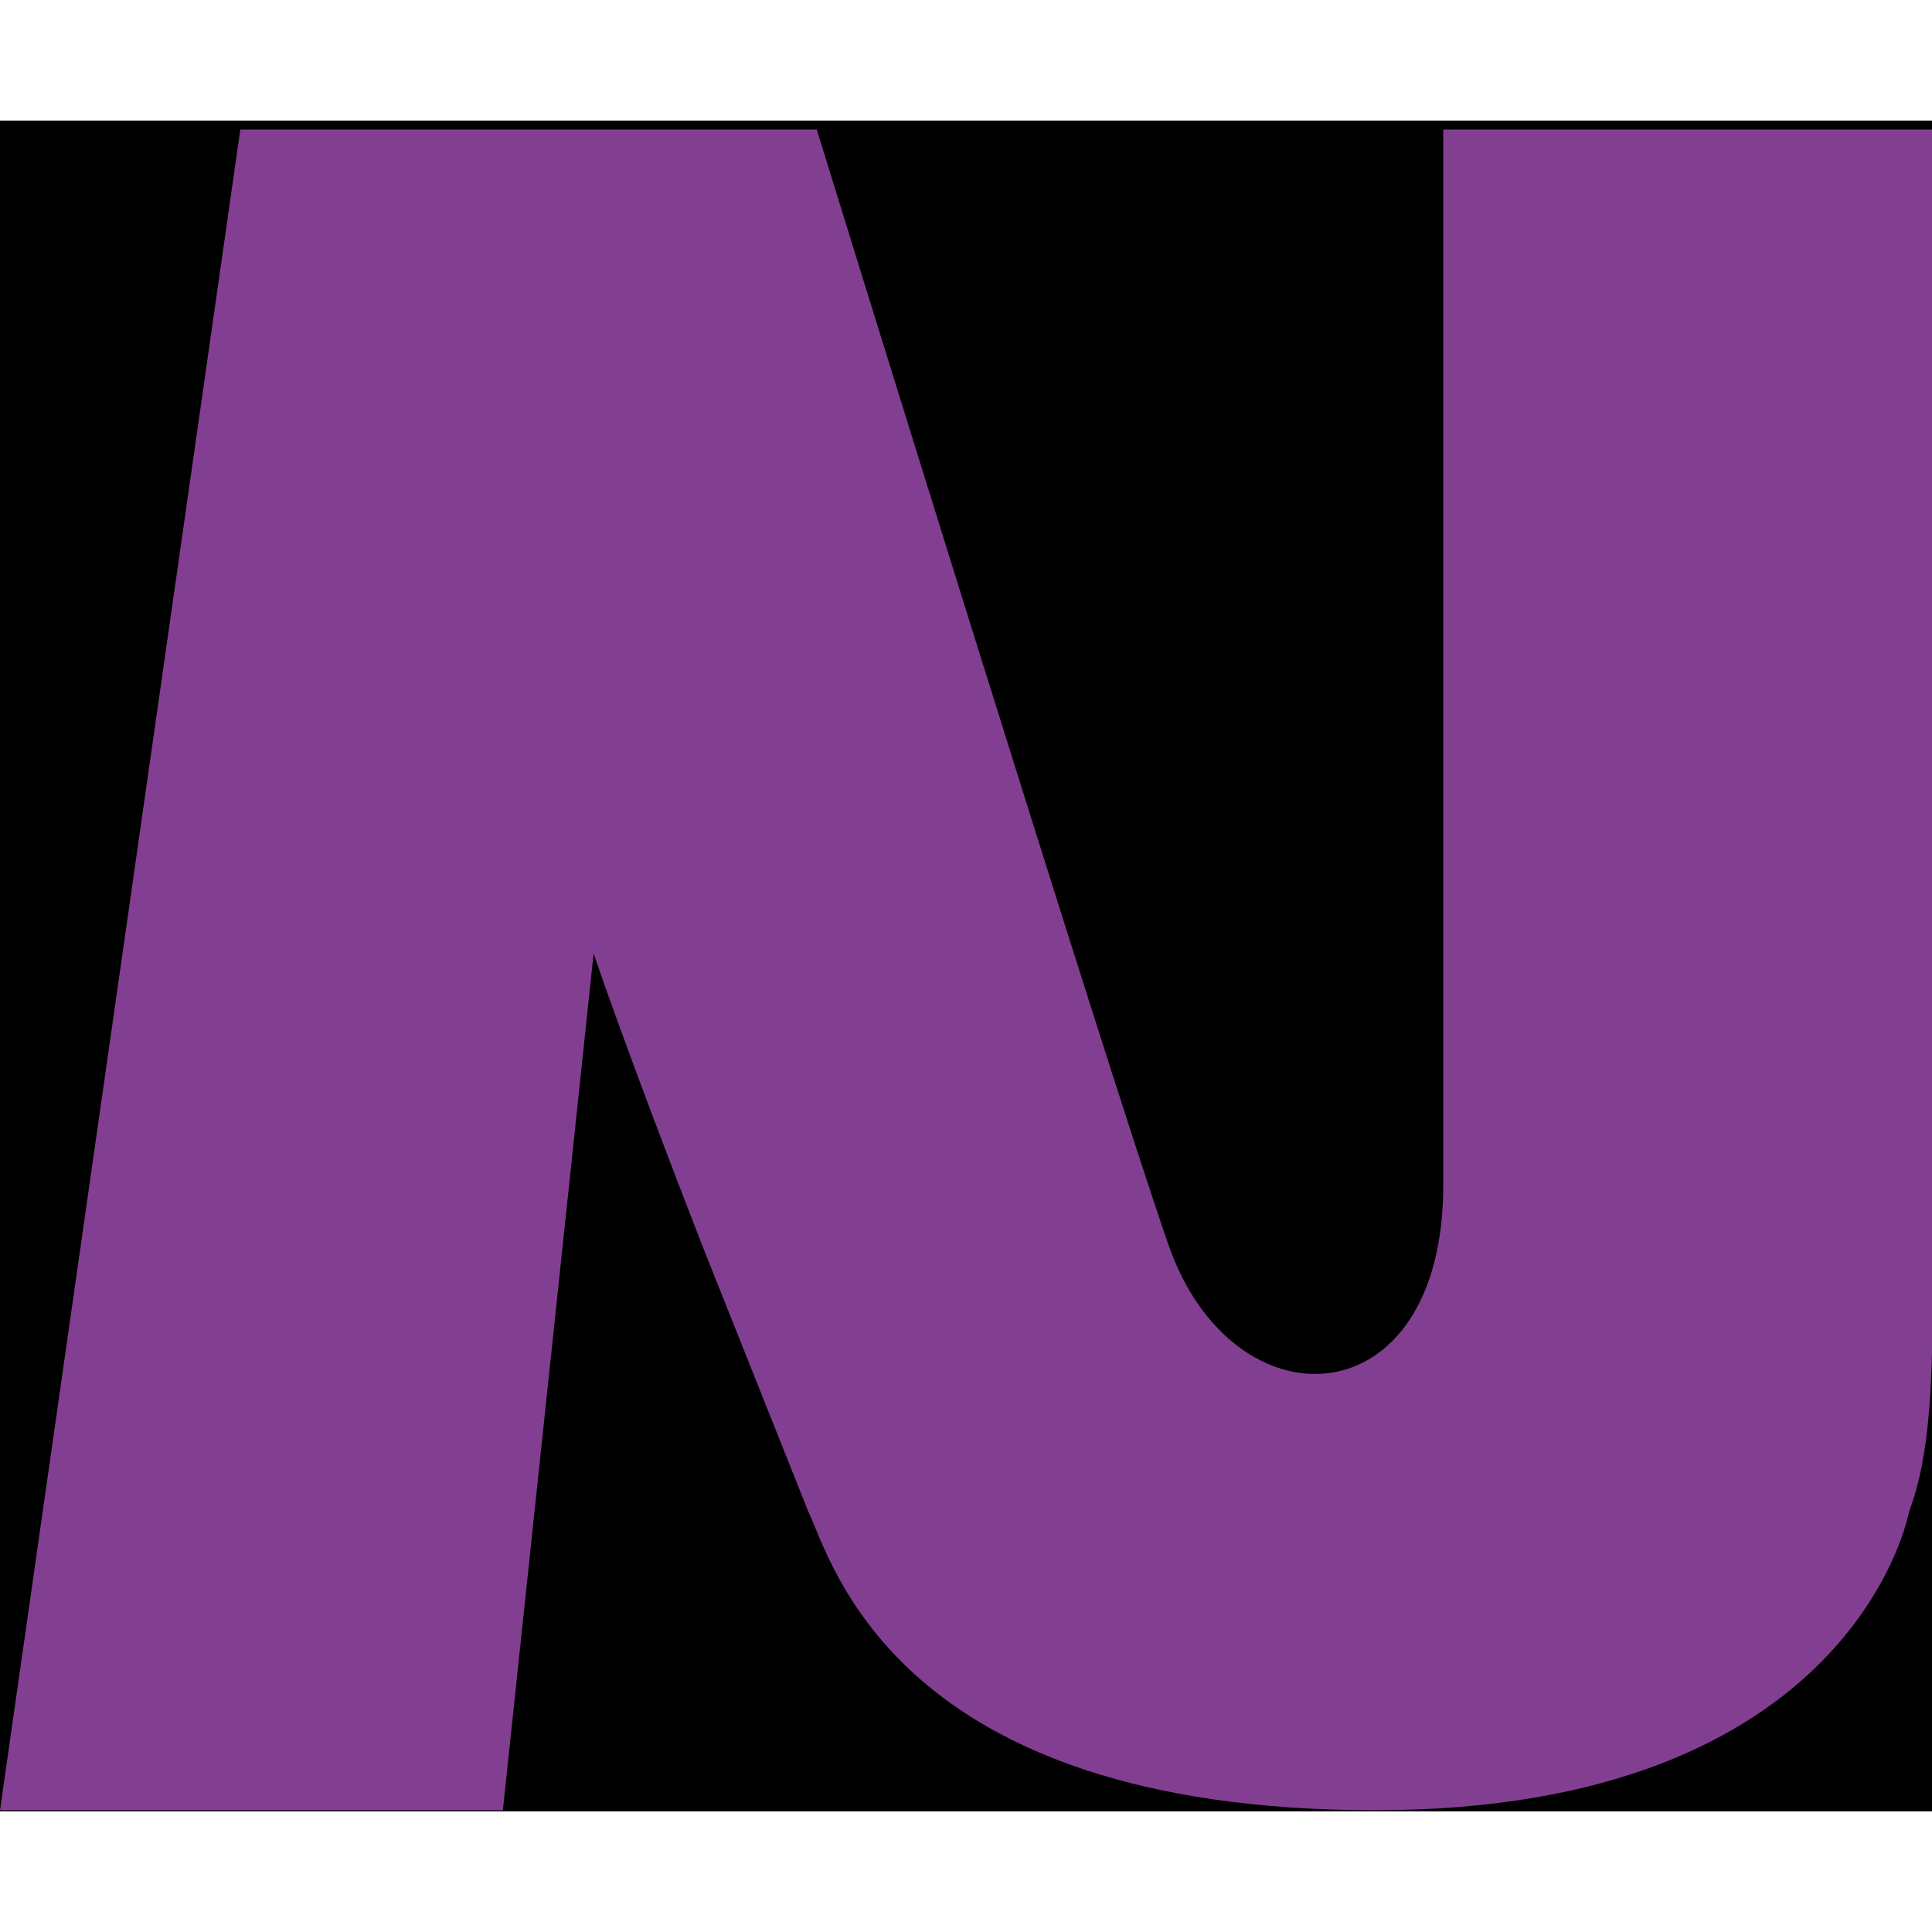
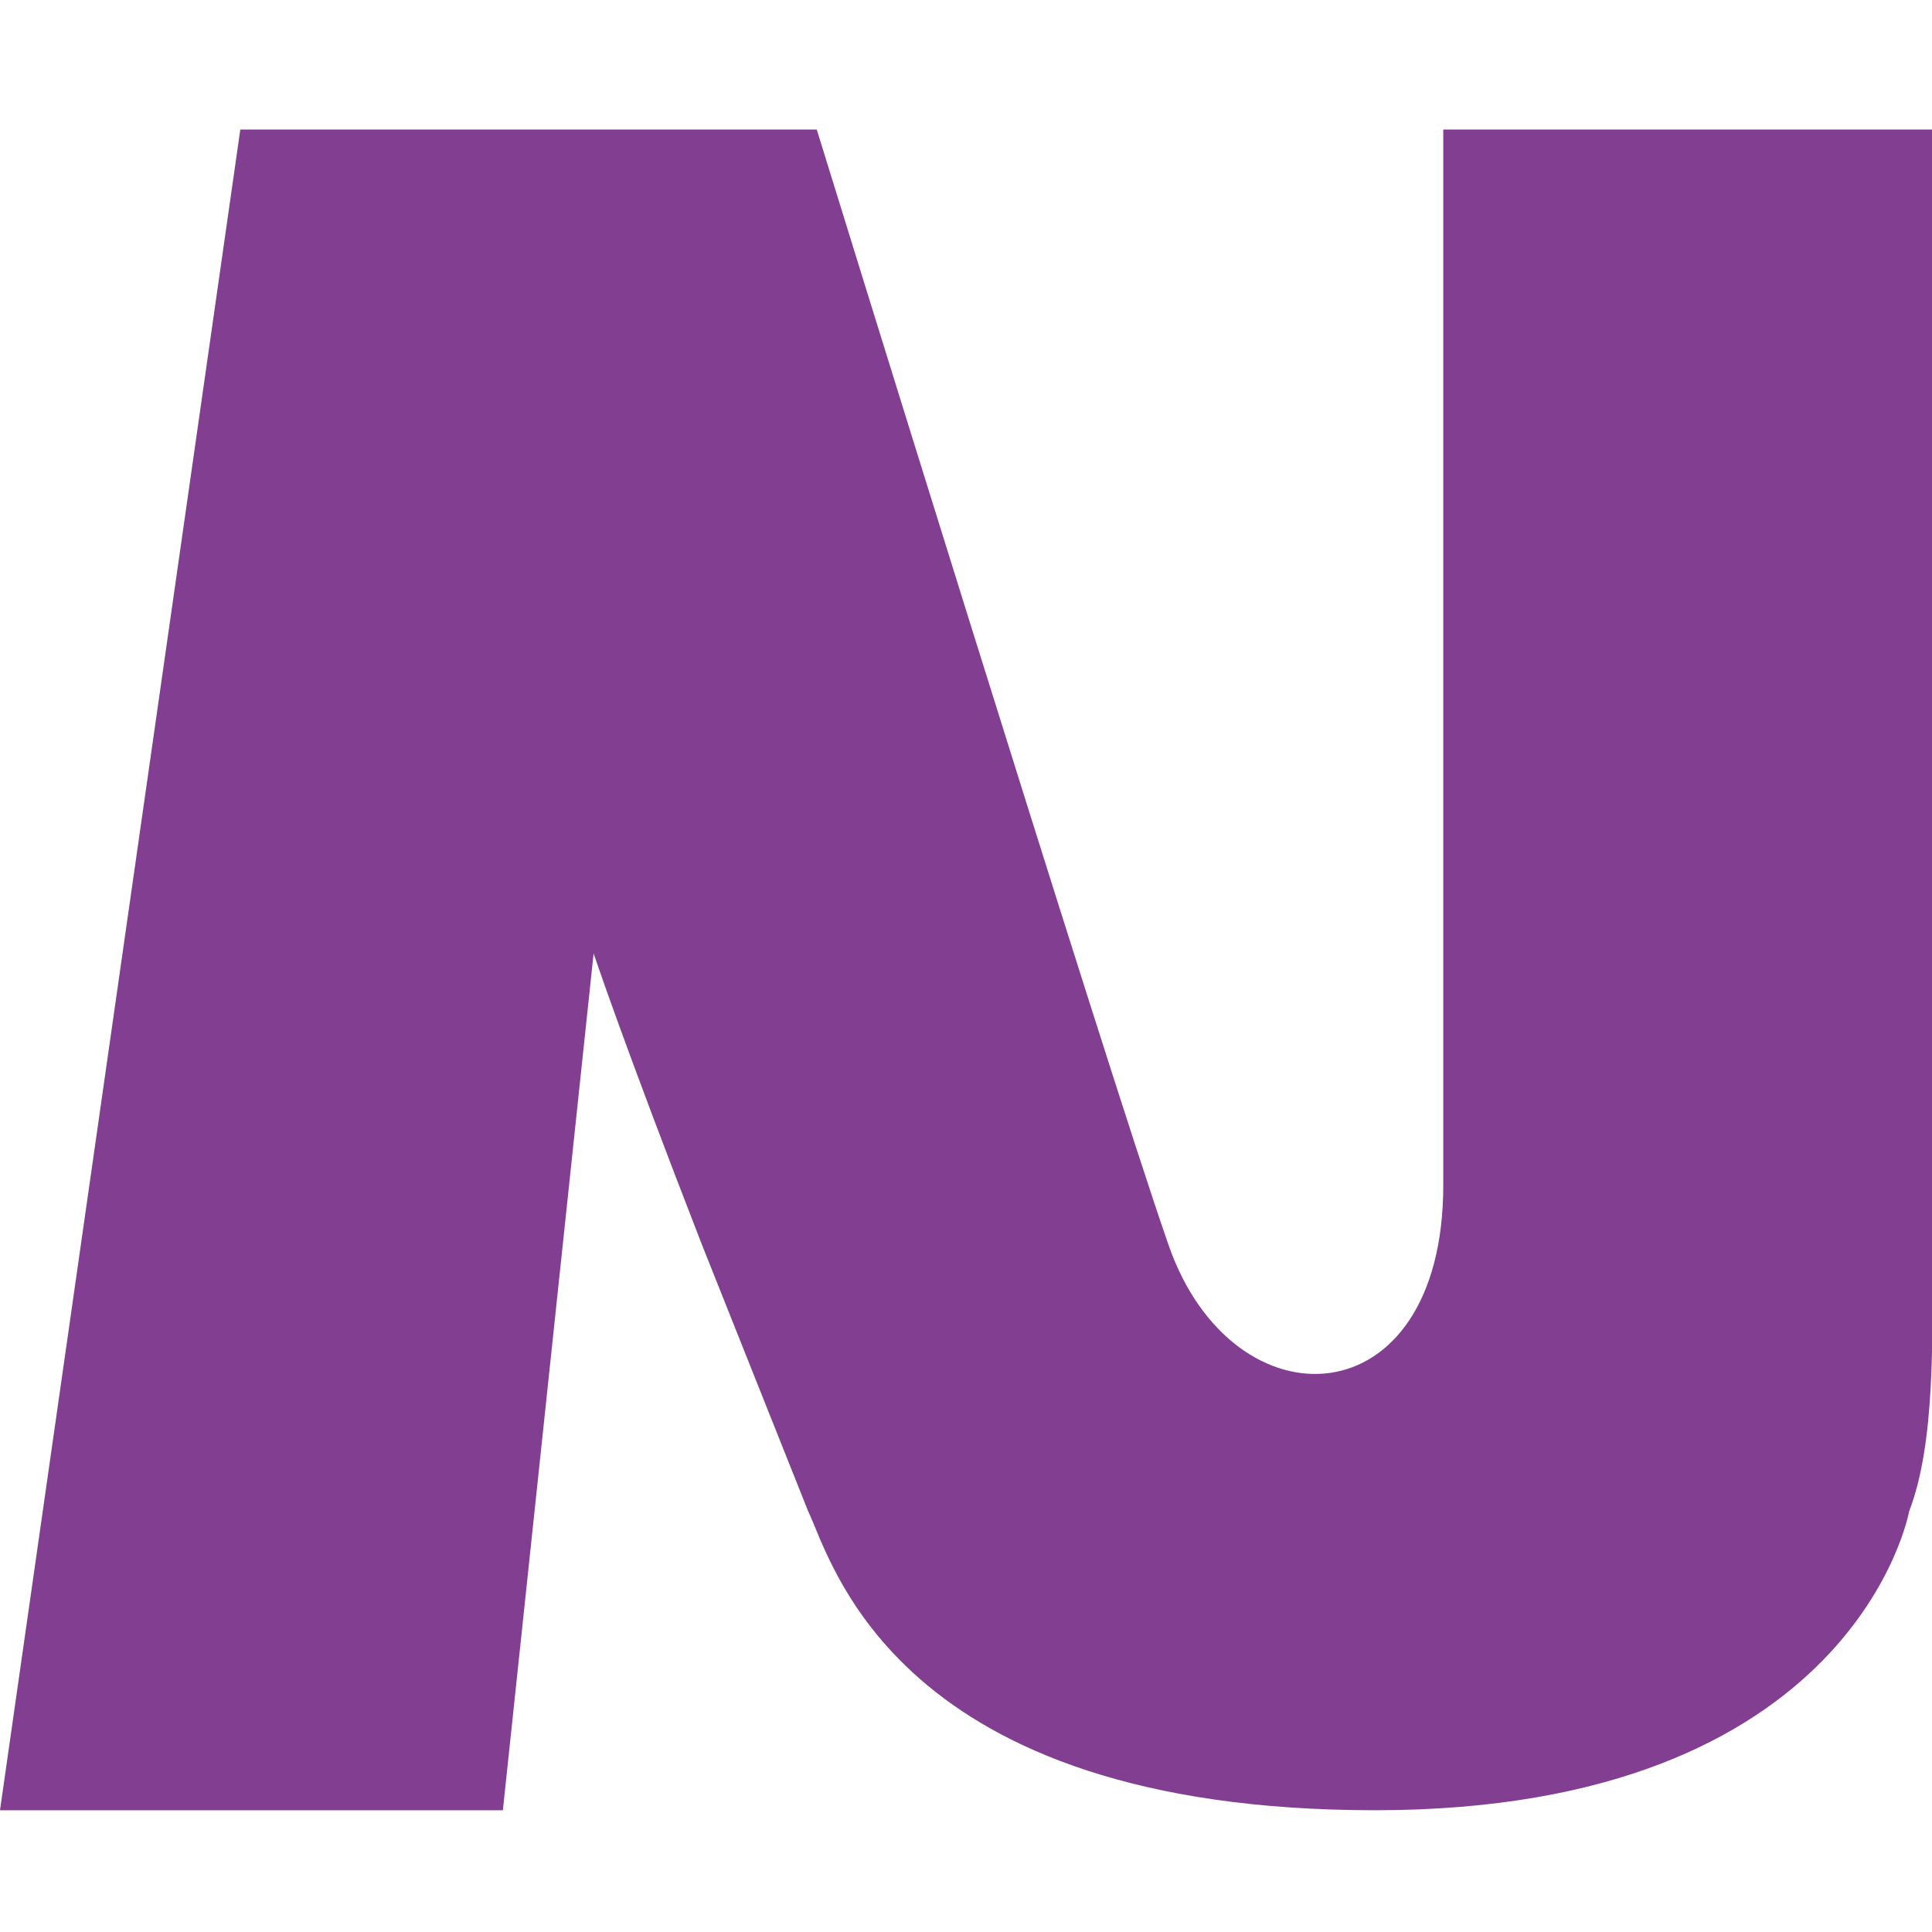
<svg xmlns="http://www.w3.org/2000/svg" width="200" height="200" viewBox="0 0 1177 1030" fill="none">
-   <rect width="1177" height="1030" fill="#000000" />
  <path d="M879.258 5.414V648.518C879.258 792.301 751.16 797.529 711.946 685.117C672.732 572.705 497.579 5.414 497.579 5.414H146.403L0 1029.32L306.361 1029.32L361.638 507.348C361.638 507.348 379.902 562.142 427.761 685.117L492.35 847.2C506.986 877.501 544.942 1029.32 837.746 1029.32C1130.55 1029.32 1163.08 847.201 1163.08 847.201C1179.09 805.512 1177.28 742.132 1177.28 685.117V5.414H879.258Z" fill="#823F91" />
</svg>
